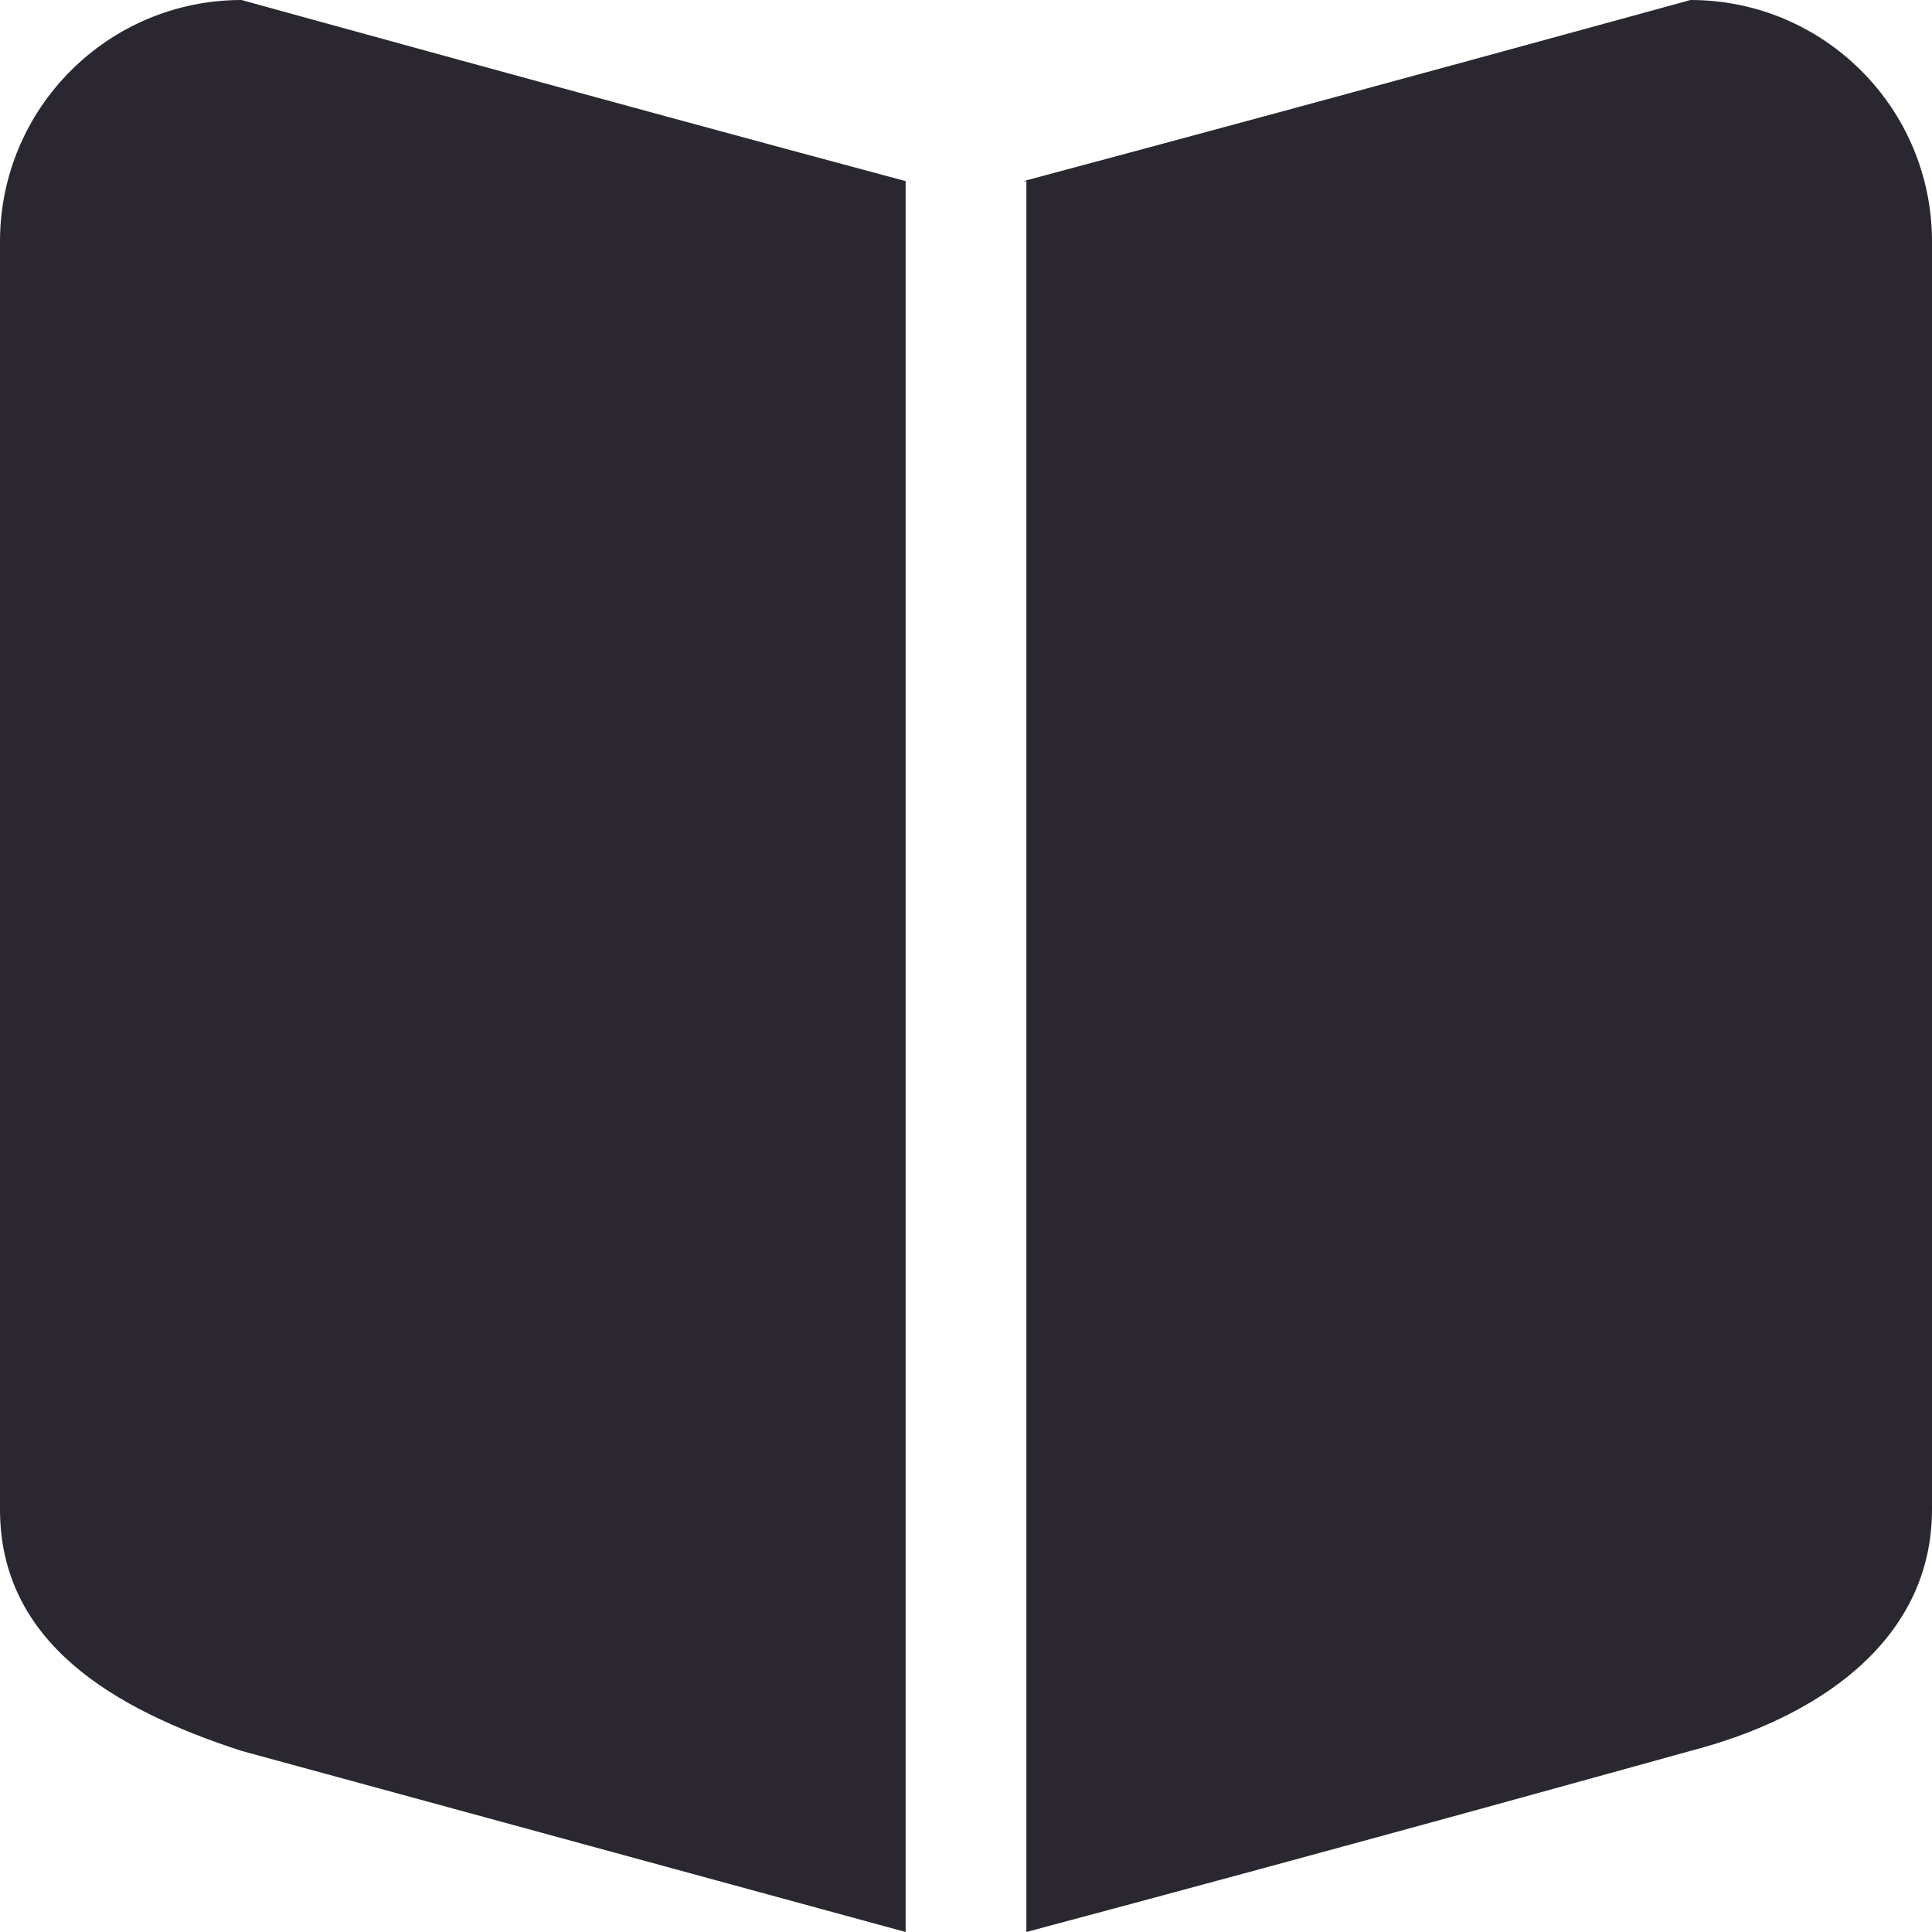
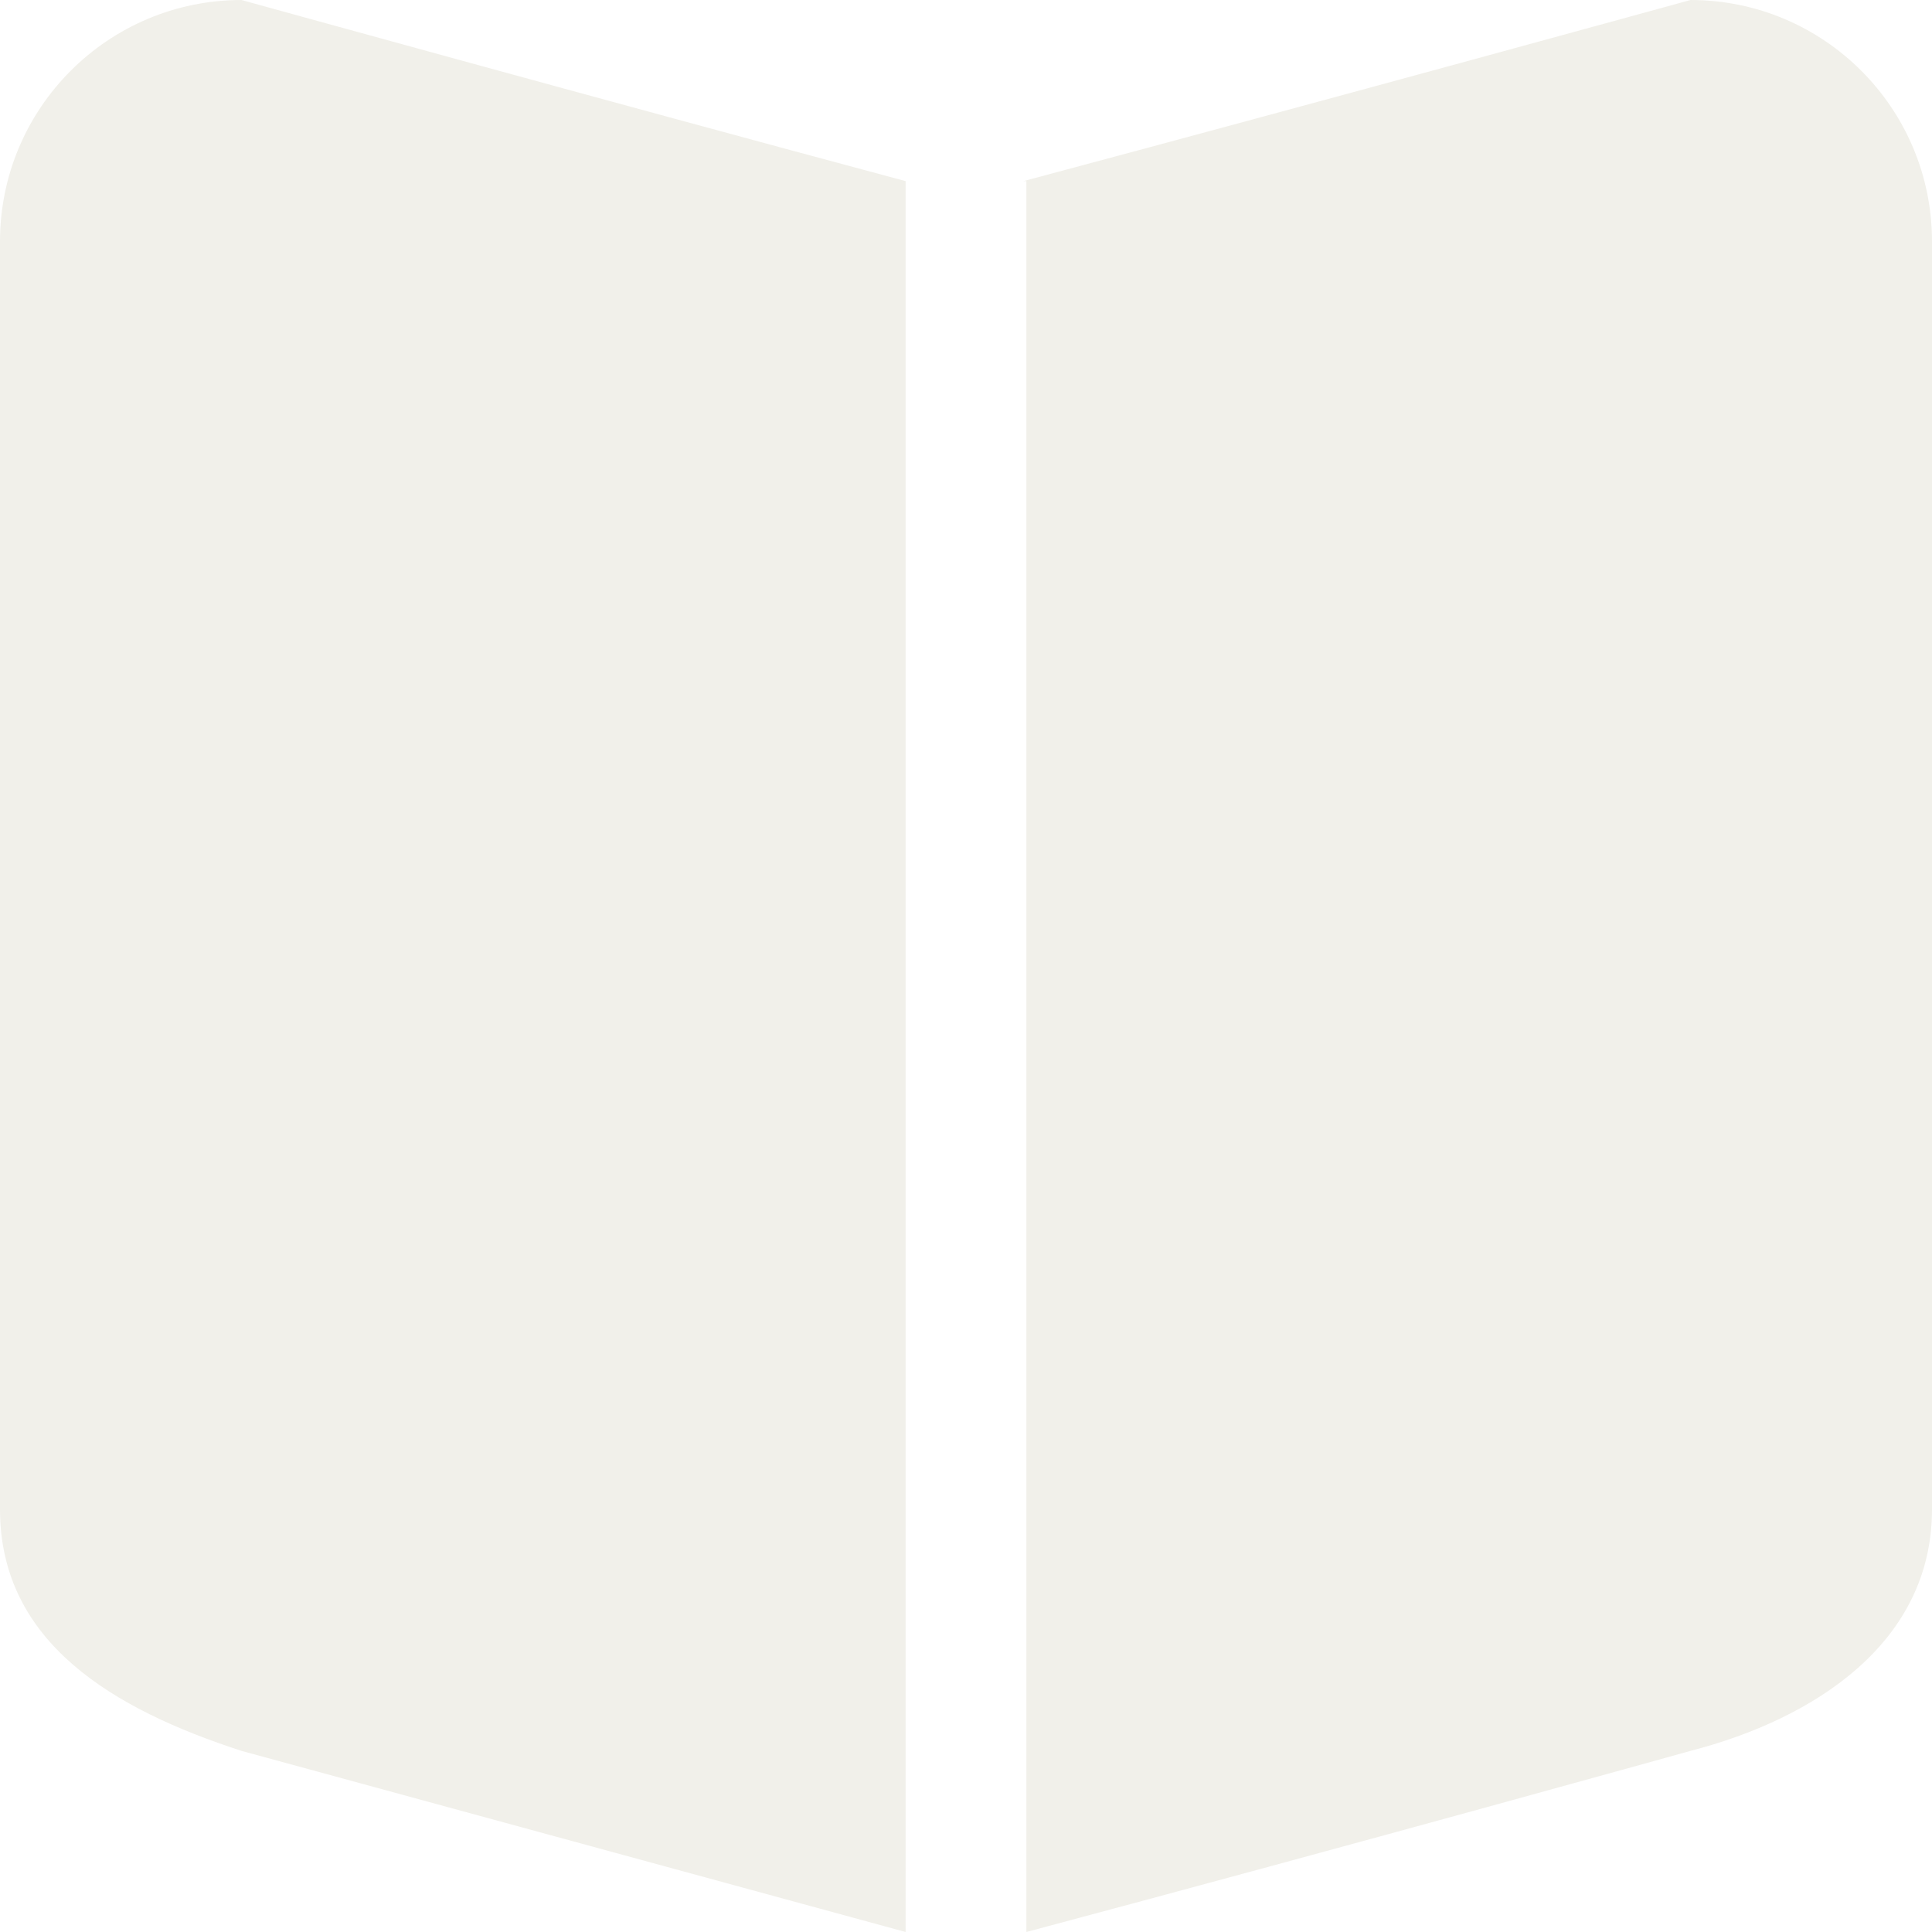
<svg xmlns="http://www.w3.org/2000/svg" width="800px" height="800px" viewBox="0 0 32 32" version="1.1">
  <defs>

    </defs>
  <g id="Page-1" stroke="none" stroke-width="1" fill="none" fill-rule="evenodd">
-     <g id="Icon-Set-Filled" transform="translate(-414, -101)" fill="#2b2730">
+     <g id="Icon-Set-Filled" transform="translate(-414, -101)" fill="#f1f0ea">
      <path d="M418,101 C415.791,101 414,102.791 414,105 L414,126 C414,128.209 415.885,129.313 418,130 L429,133 L429,104 C423.988,102.656 418,101 418,101 L418,101 Z M442,101 C442,101 436.212,102.594 430.951,104 L431,104 L431,133 C436.617,131.501 442,130 442,130 C444.053,129.469 446,128.209 446,126 L446,105 C446,102.791 444.209,101 442,101 L442,101 Z" id="book-album">

            </path>
    </g>
  </g>
</svg>
